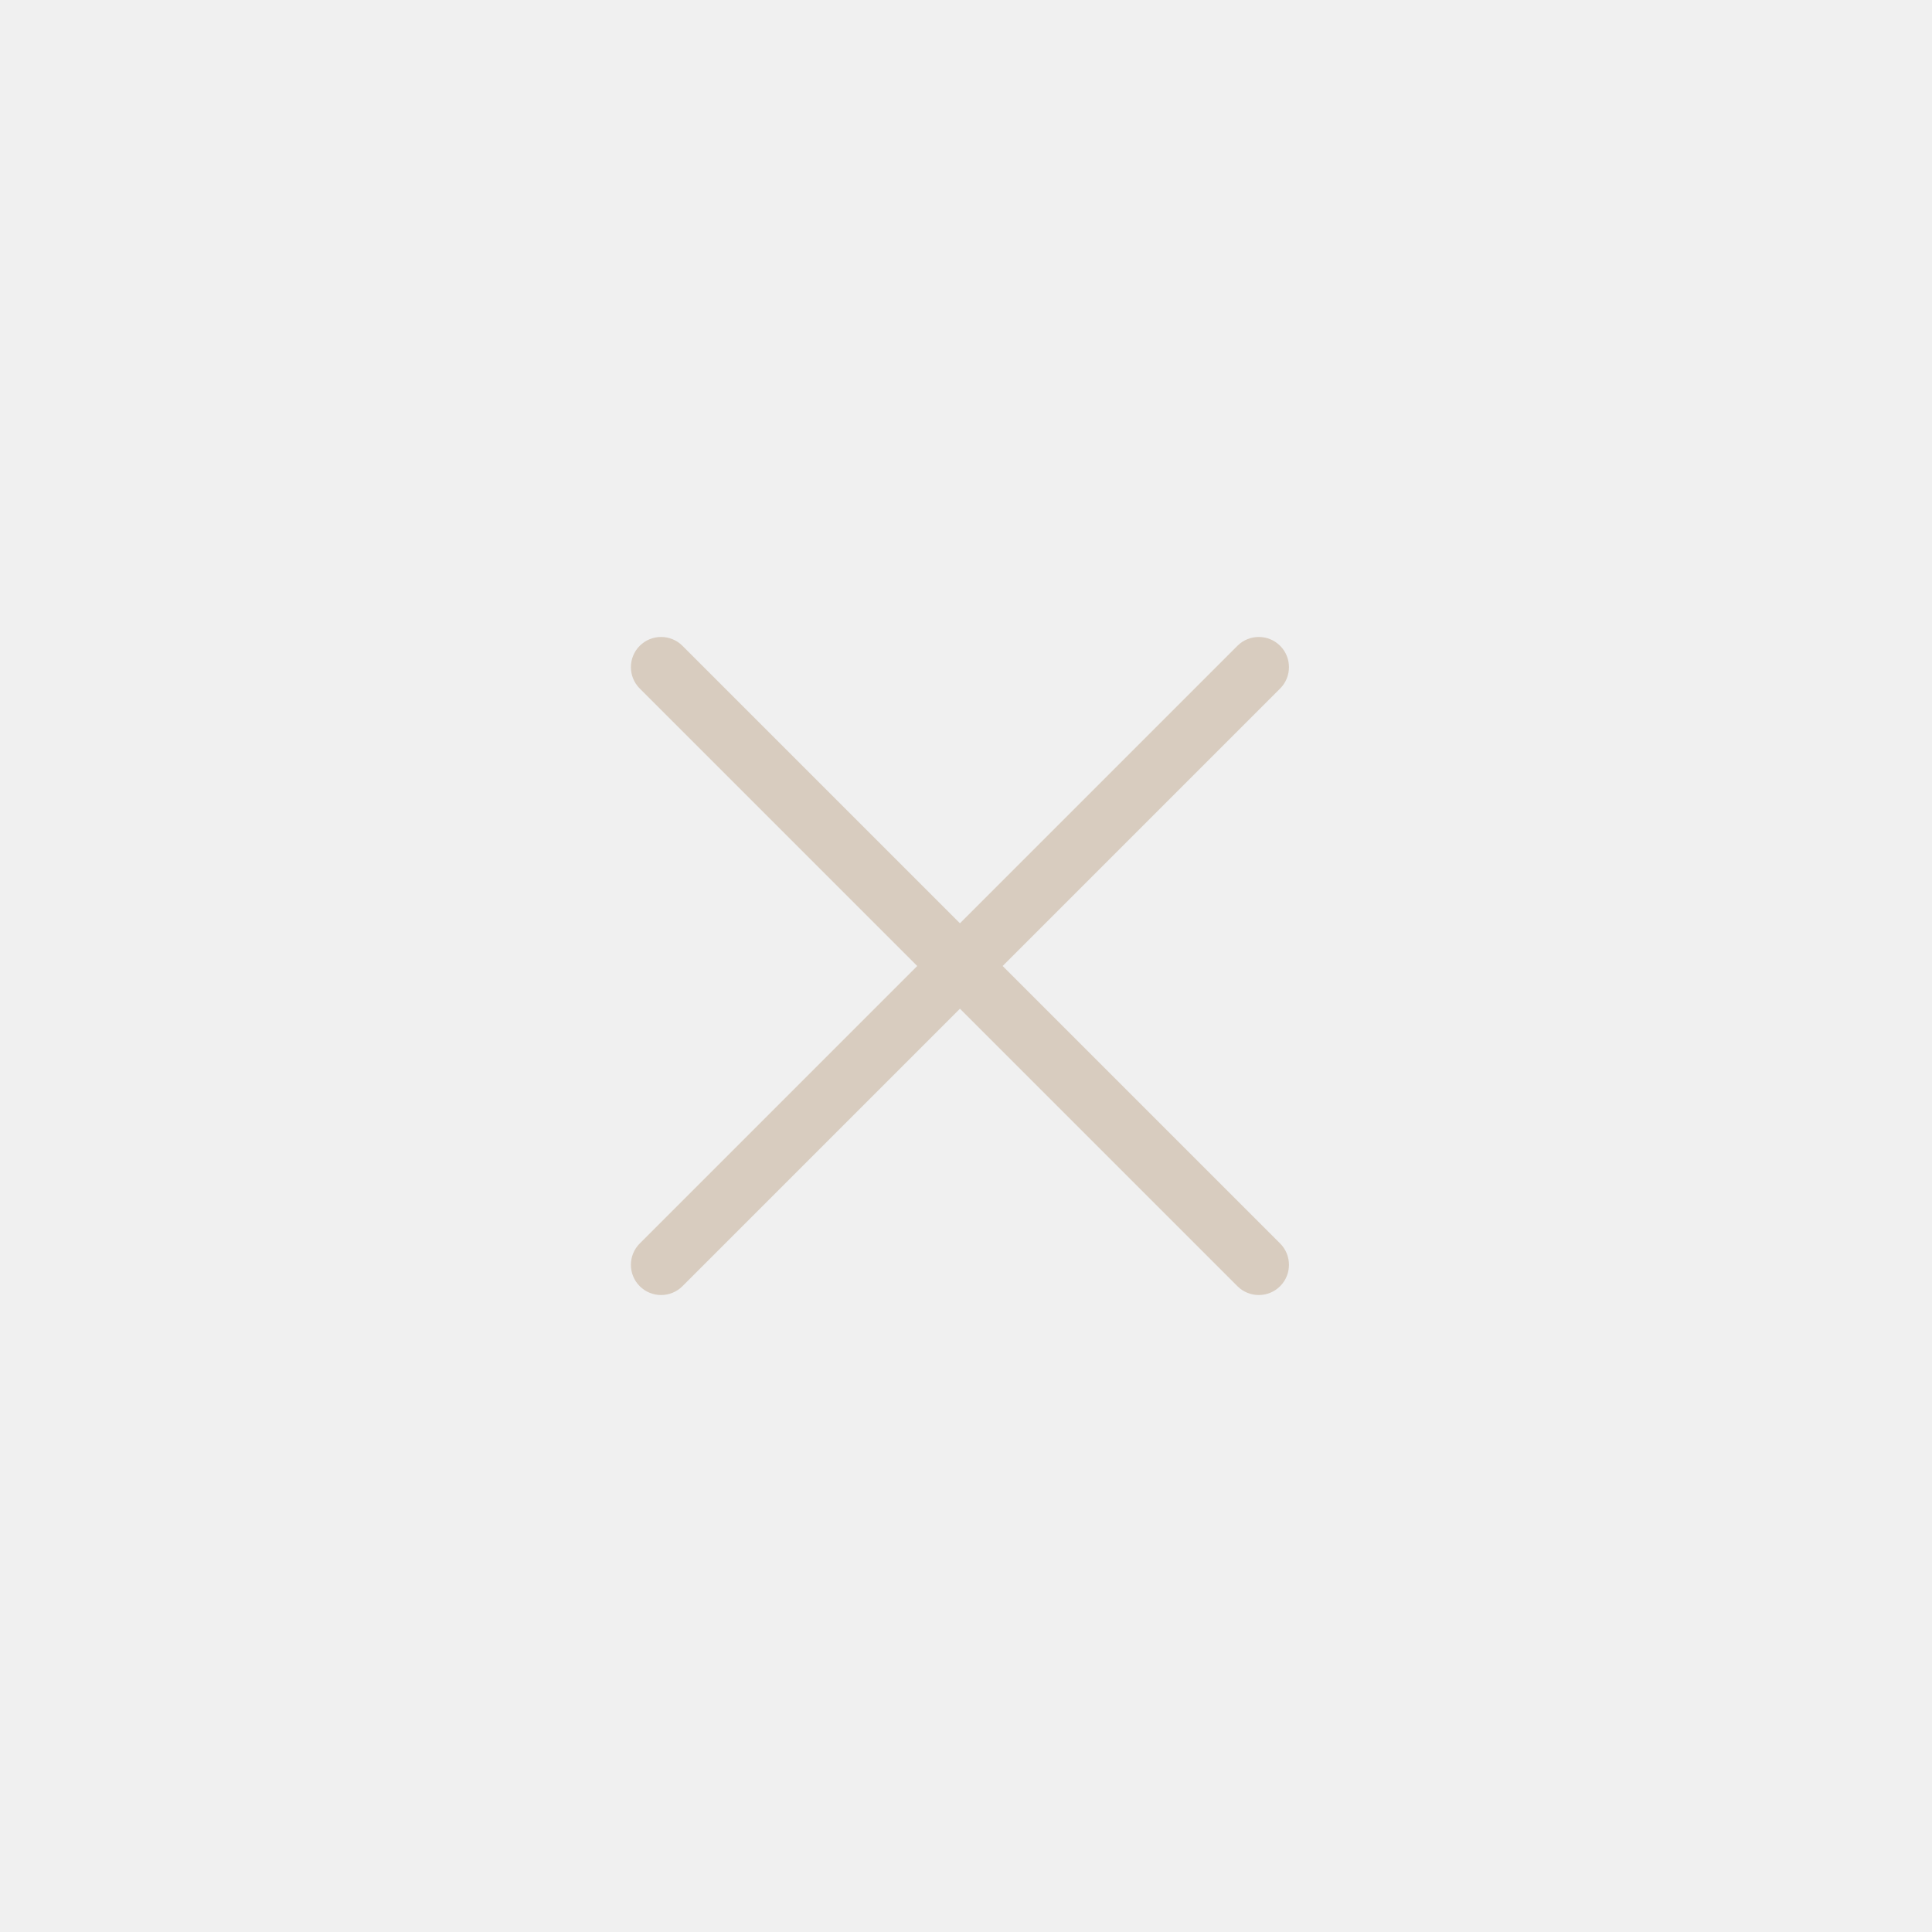
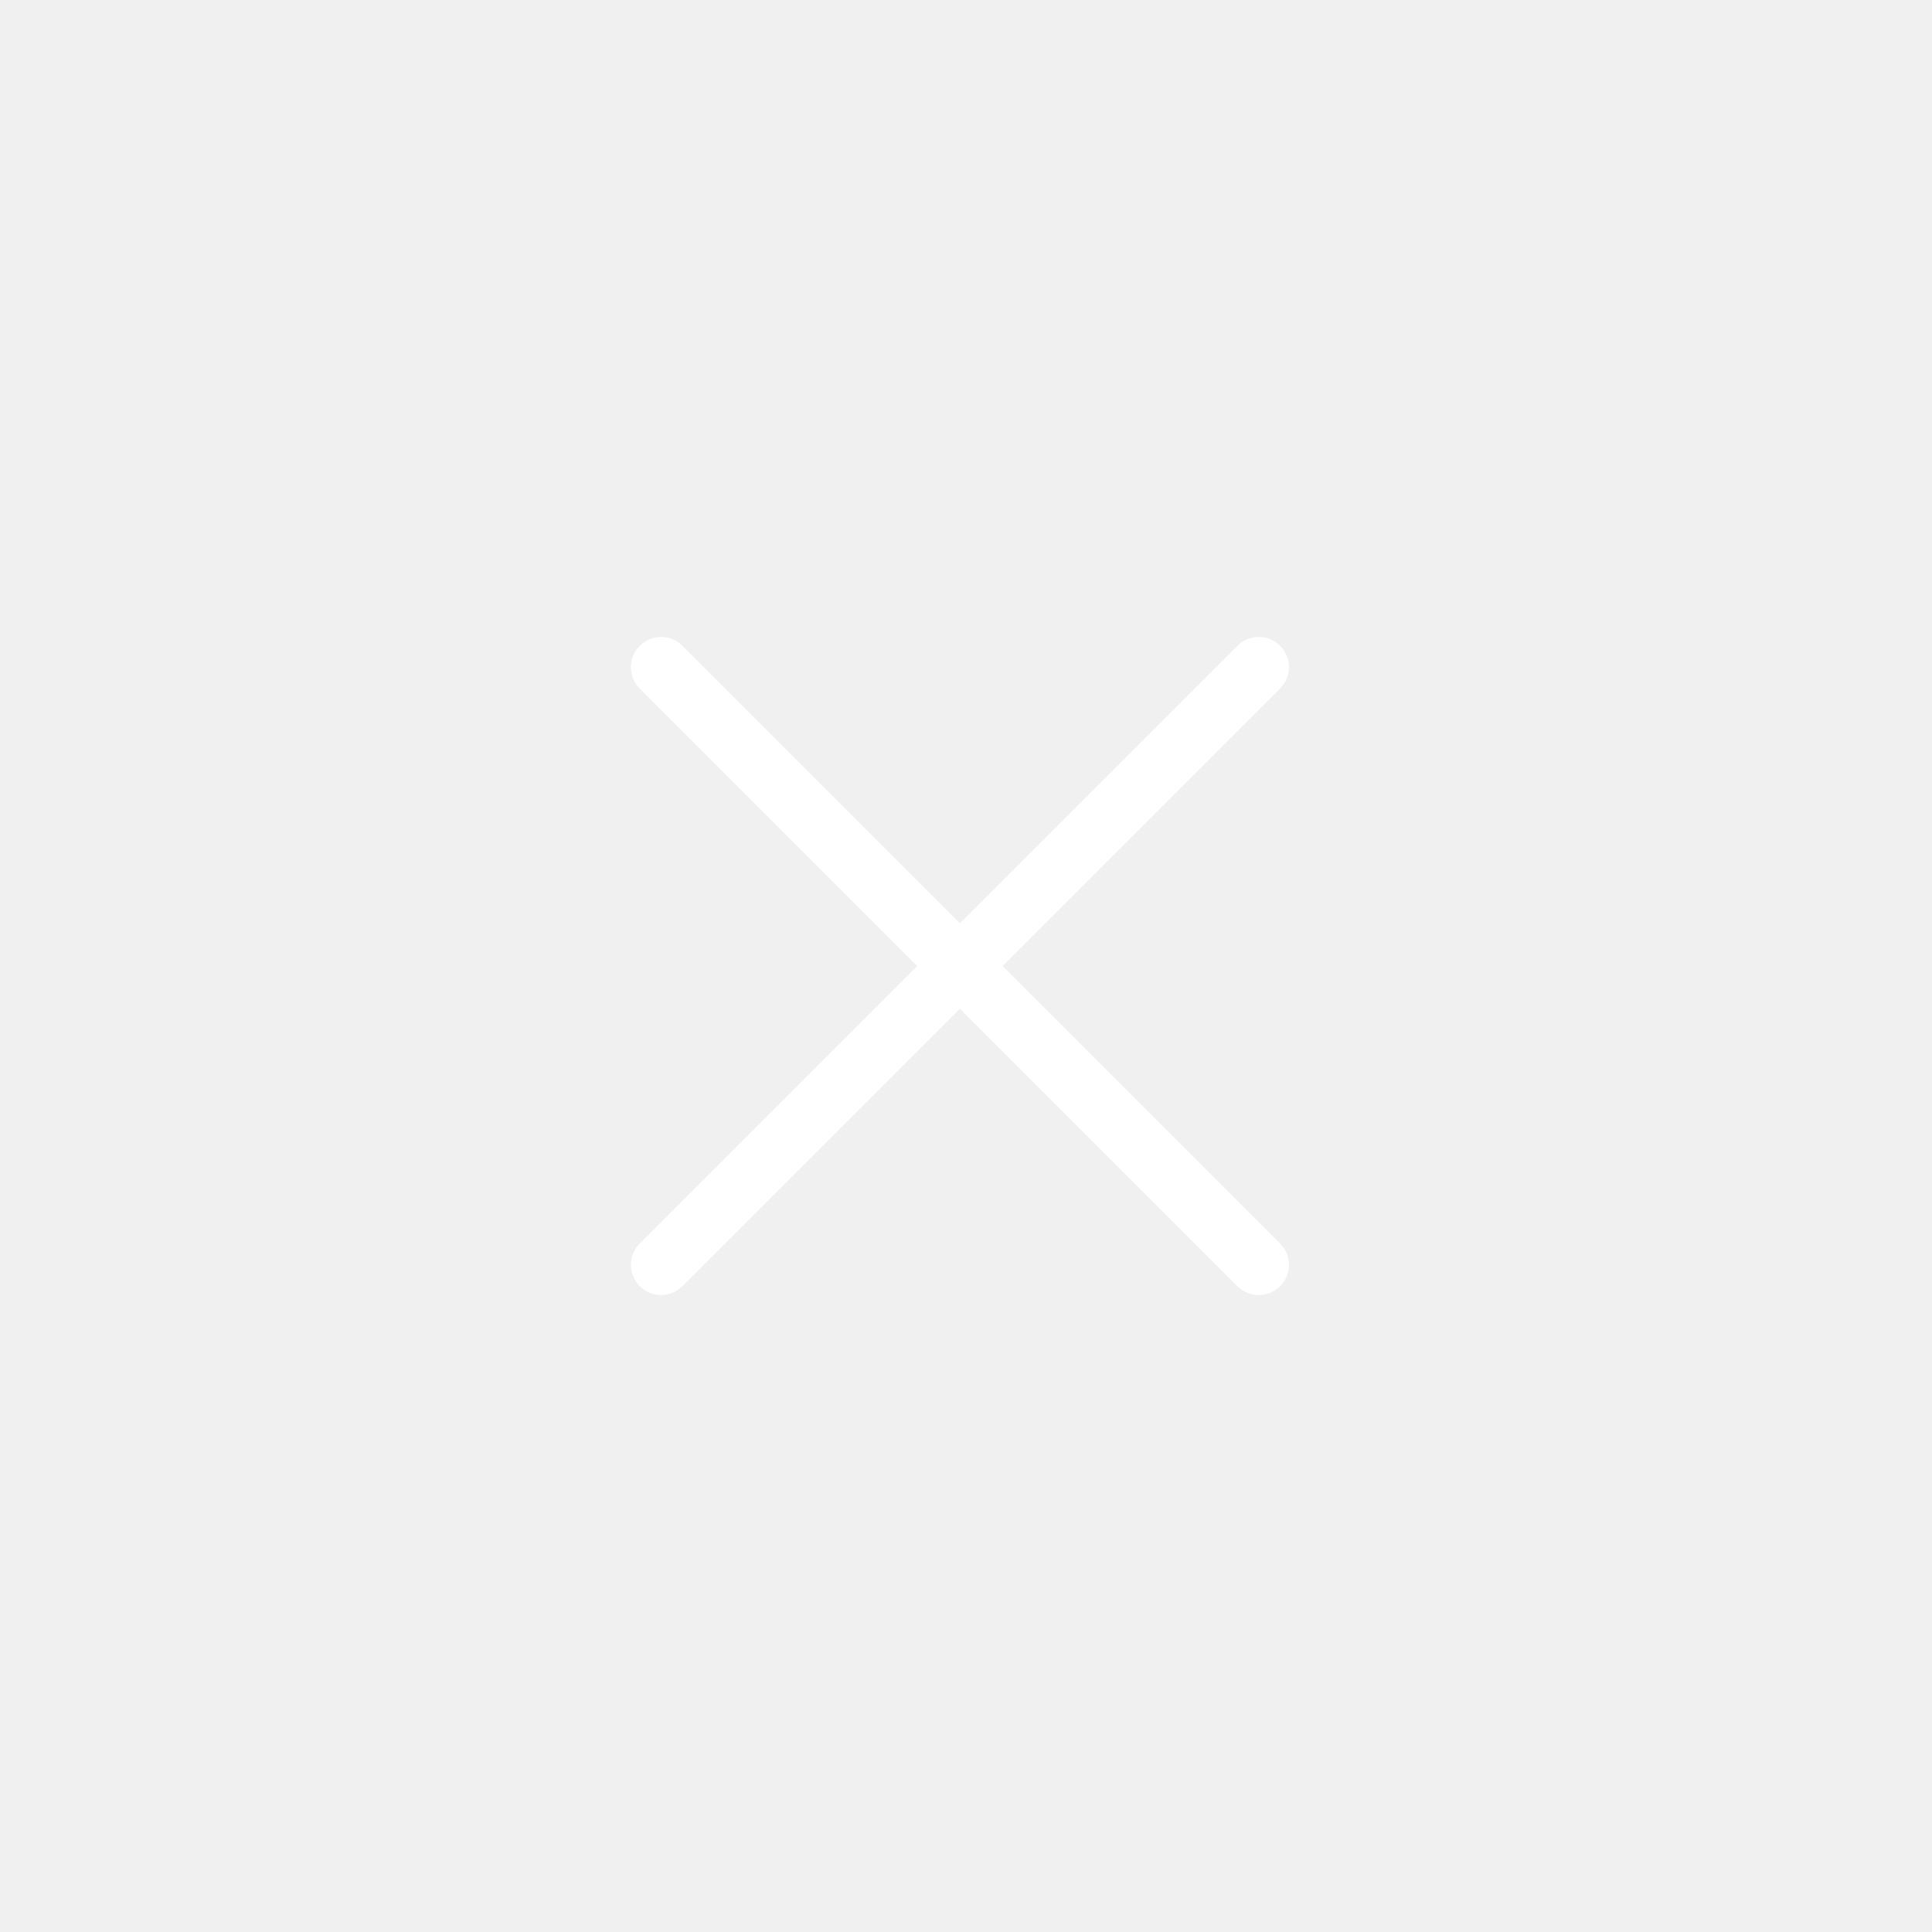
- <svg xmlns="http://www.w3.org/2000/svg" width="40" height="40" viewBox="0 0 64 64" fill="#D8CCBF">
-   <path d="M22.607 21.393C22.216 21.003 21.583 21.003 21.192 21.393C20.802 21.784 20.802 22.417 21.192 22.808L22.607 21.393ZM40.991 42.607C41.382 42.997 42.015 42.997 42.406 42.607C42.796 42.216 42.796 41.583 42.406 41.192L40.991 42.607ZM21.192 41.192C20.802 41.583 20.802 42.216 21.192 42.607C21.583 42.997 22.216 42.997 22.607 42.607L21.192 41.192ZM42.406 22.808C42.796 22.417 42.796 21.784 42.406 21.393C42.015 21.003 41.382 21.003 40.991 21.393L42.406 22.808ZM21.192 22.808L40.991 42.607L42.406 41.192L22.607 21.393L21.192 22.808ZM22.607 42.607L42.406 22.808L40.991 21.393L21.192 41.192L22.607 42.607Z" fill="#D8CCBF" />
+ <svg xmlns="http://www.w3.org/2000/svg" width="40" height="40" viewBox="0 0 64 64" fill="white">
+   <path d="M22.607 21.393C22.216 21.003 21.583 21.003 21.192 21.393C20.802 21.784 20.802 22.417 21.192 22.808L22.607 21.393ZM40.991 42.607C41.382 42.997 42.015 42.997 42.406 42.607C42.796 42.216 42.796 41.583 42.406 41.192L40.991 42.607ZM21.192 41.192C20.802 41.583 20.802 42.216 21.192 42.607C21.583 42.997 22.216 42.997 22.607 42.607L21.192 41.192ZM42.406 22.808C42.796 22.417 42.796 21.784 42.406 21.393C42.015 21.003 41.382 21.003 40.991 21.393L42.406 22.808ZM21.192 22.808L40.991 42.607L42.406 41.192L22.607 21.393L21.192 22.808ZM22.607 42.607L42.406 22.808L40.991 21.393L21.192 41.192L22.607 42.607Z" fill="white" />
</svg>
